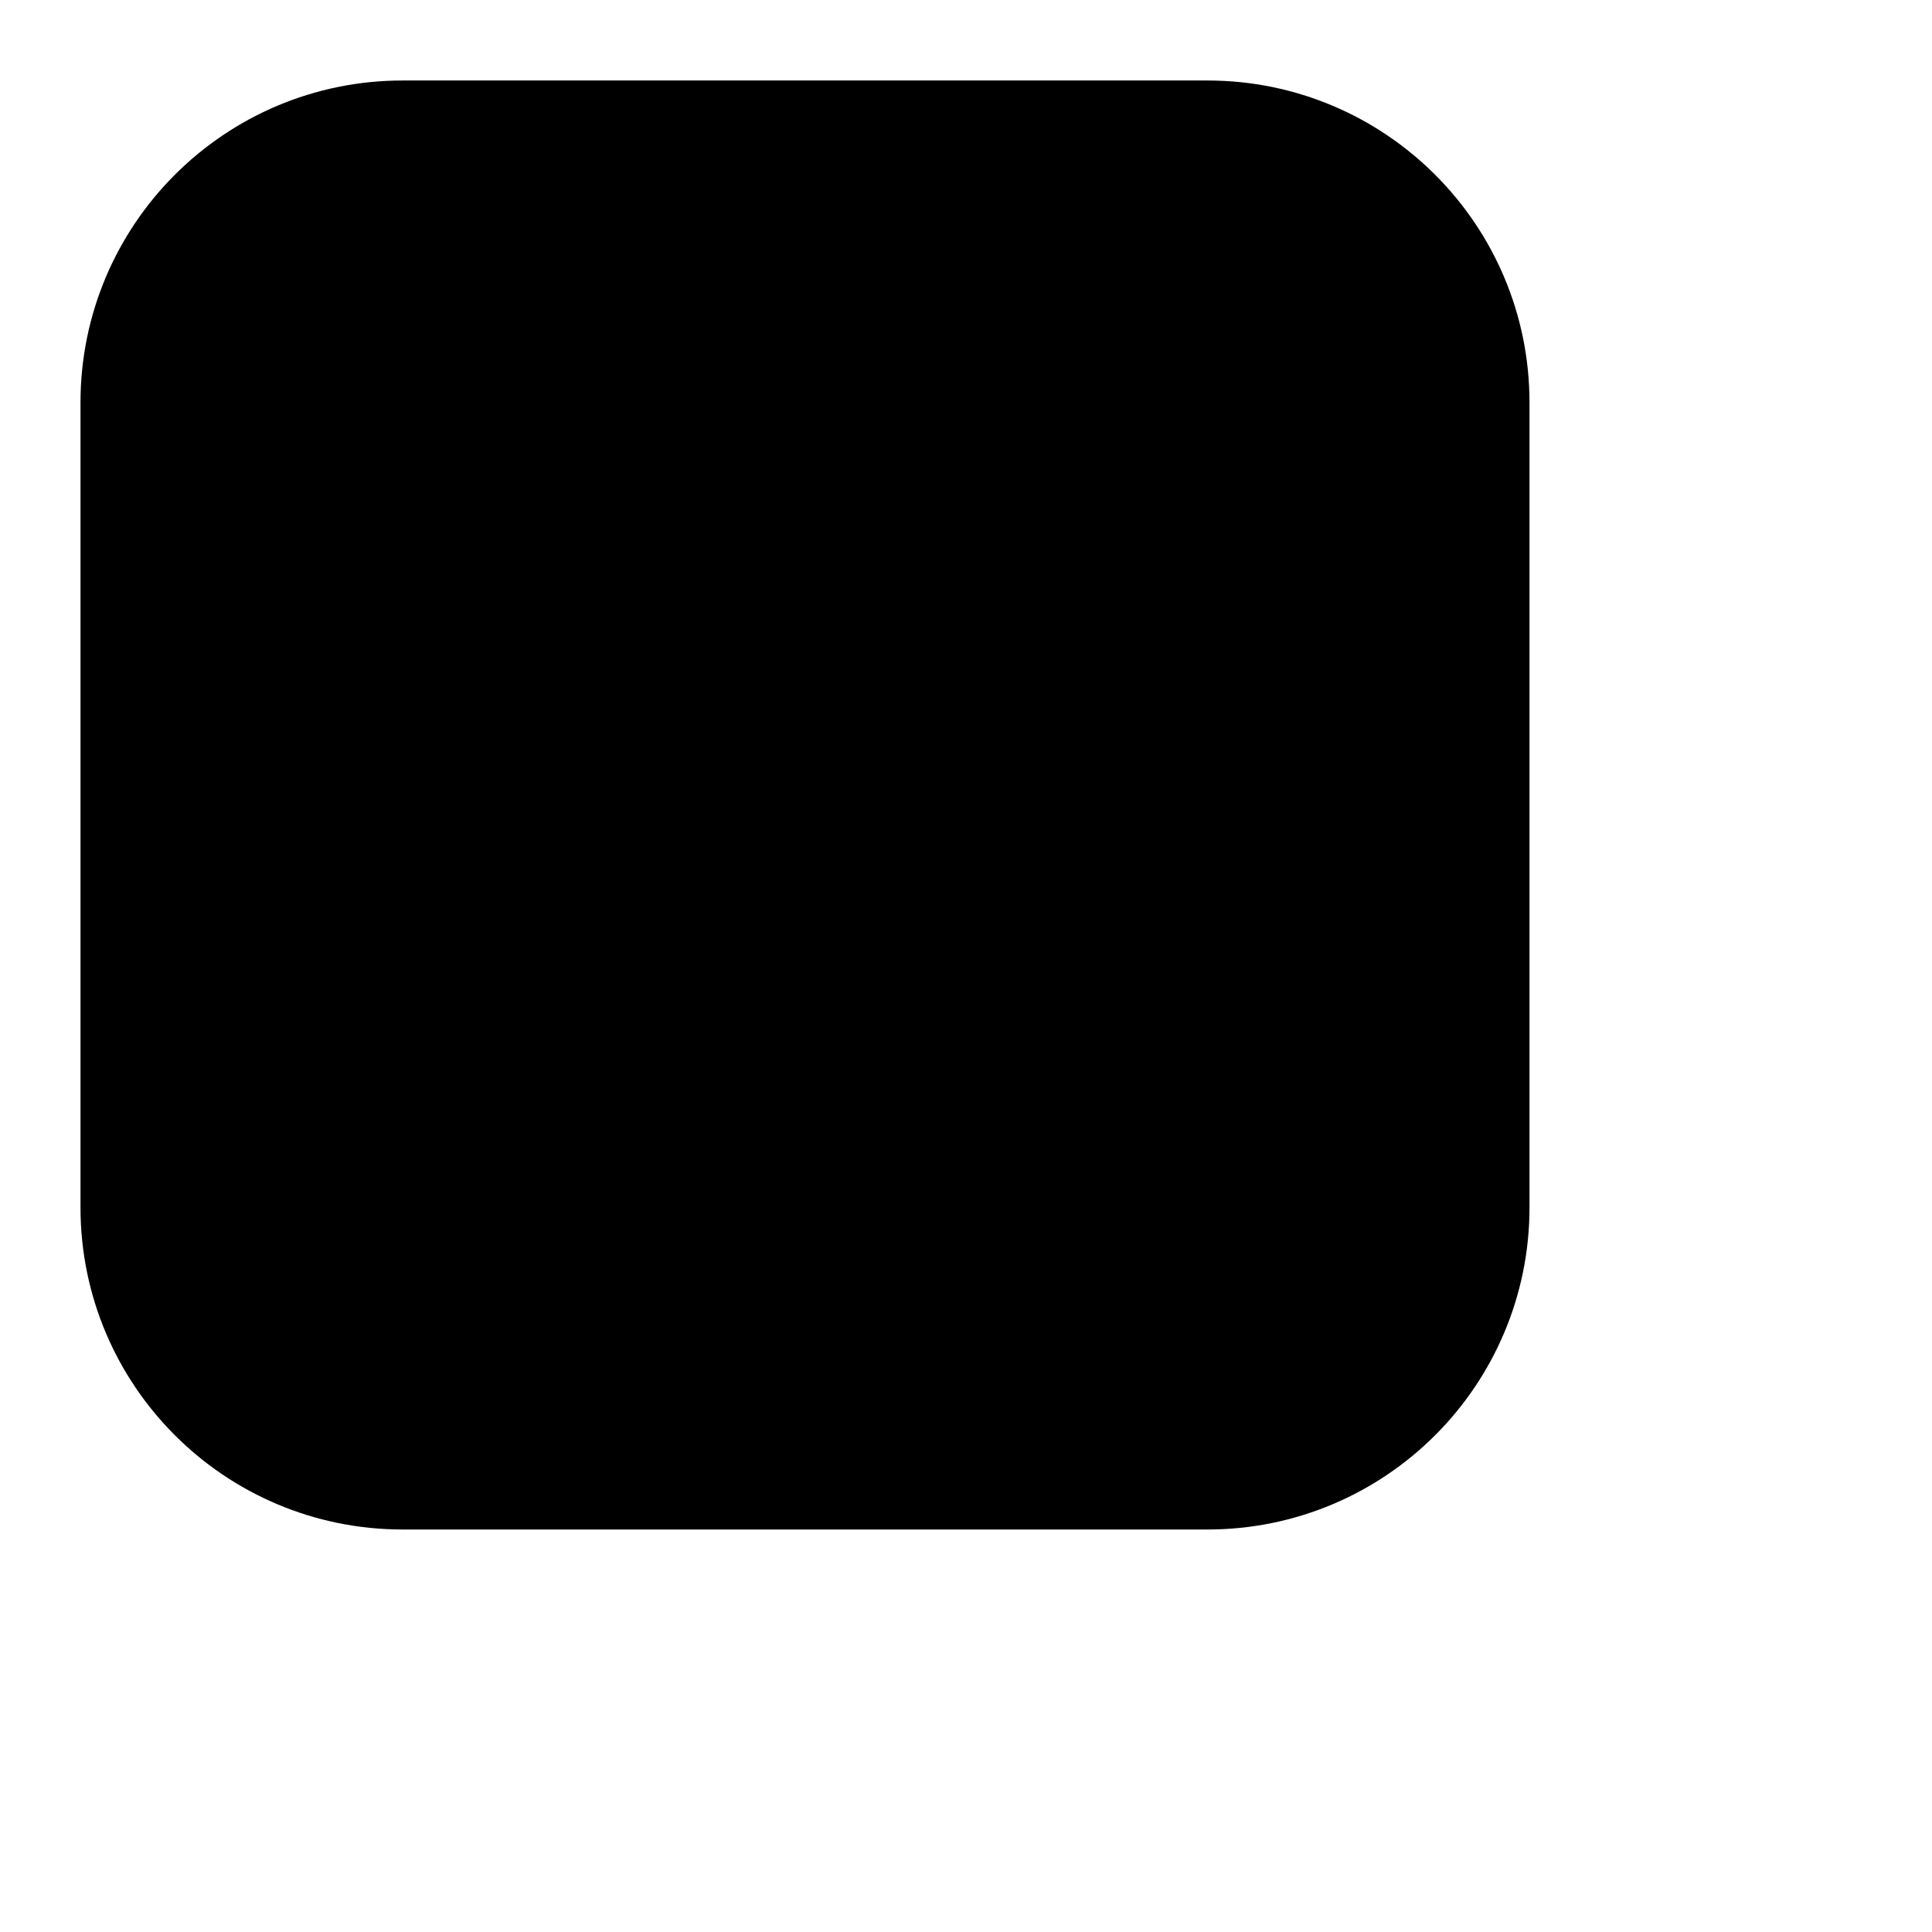
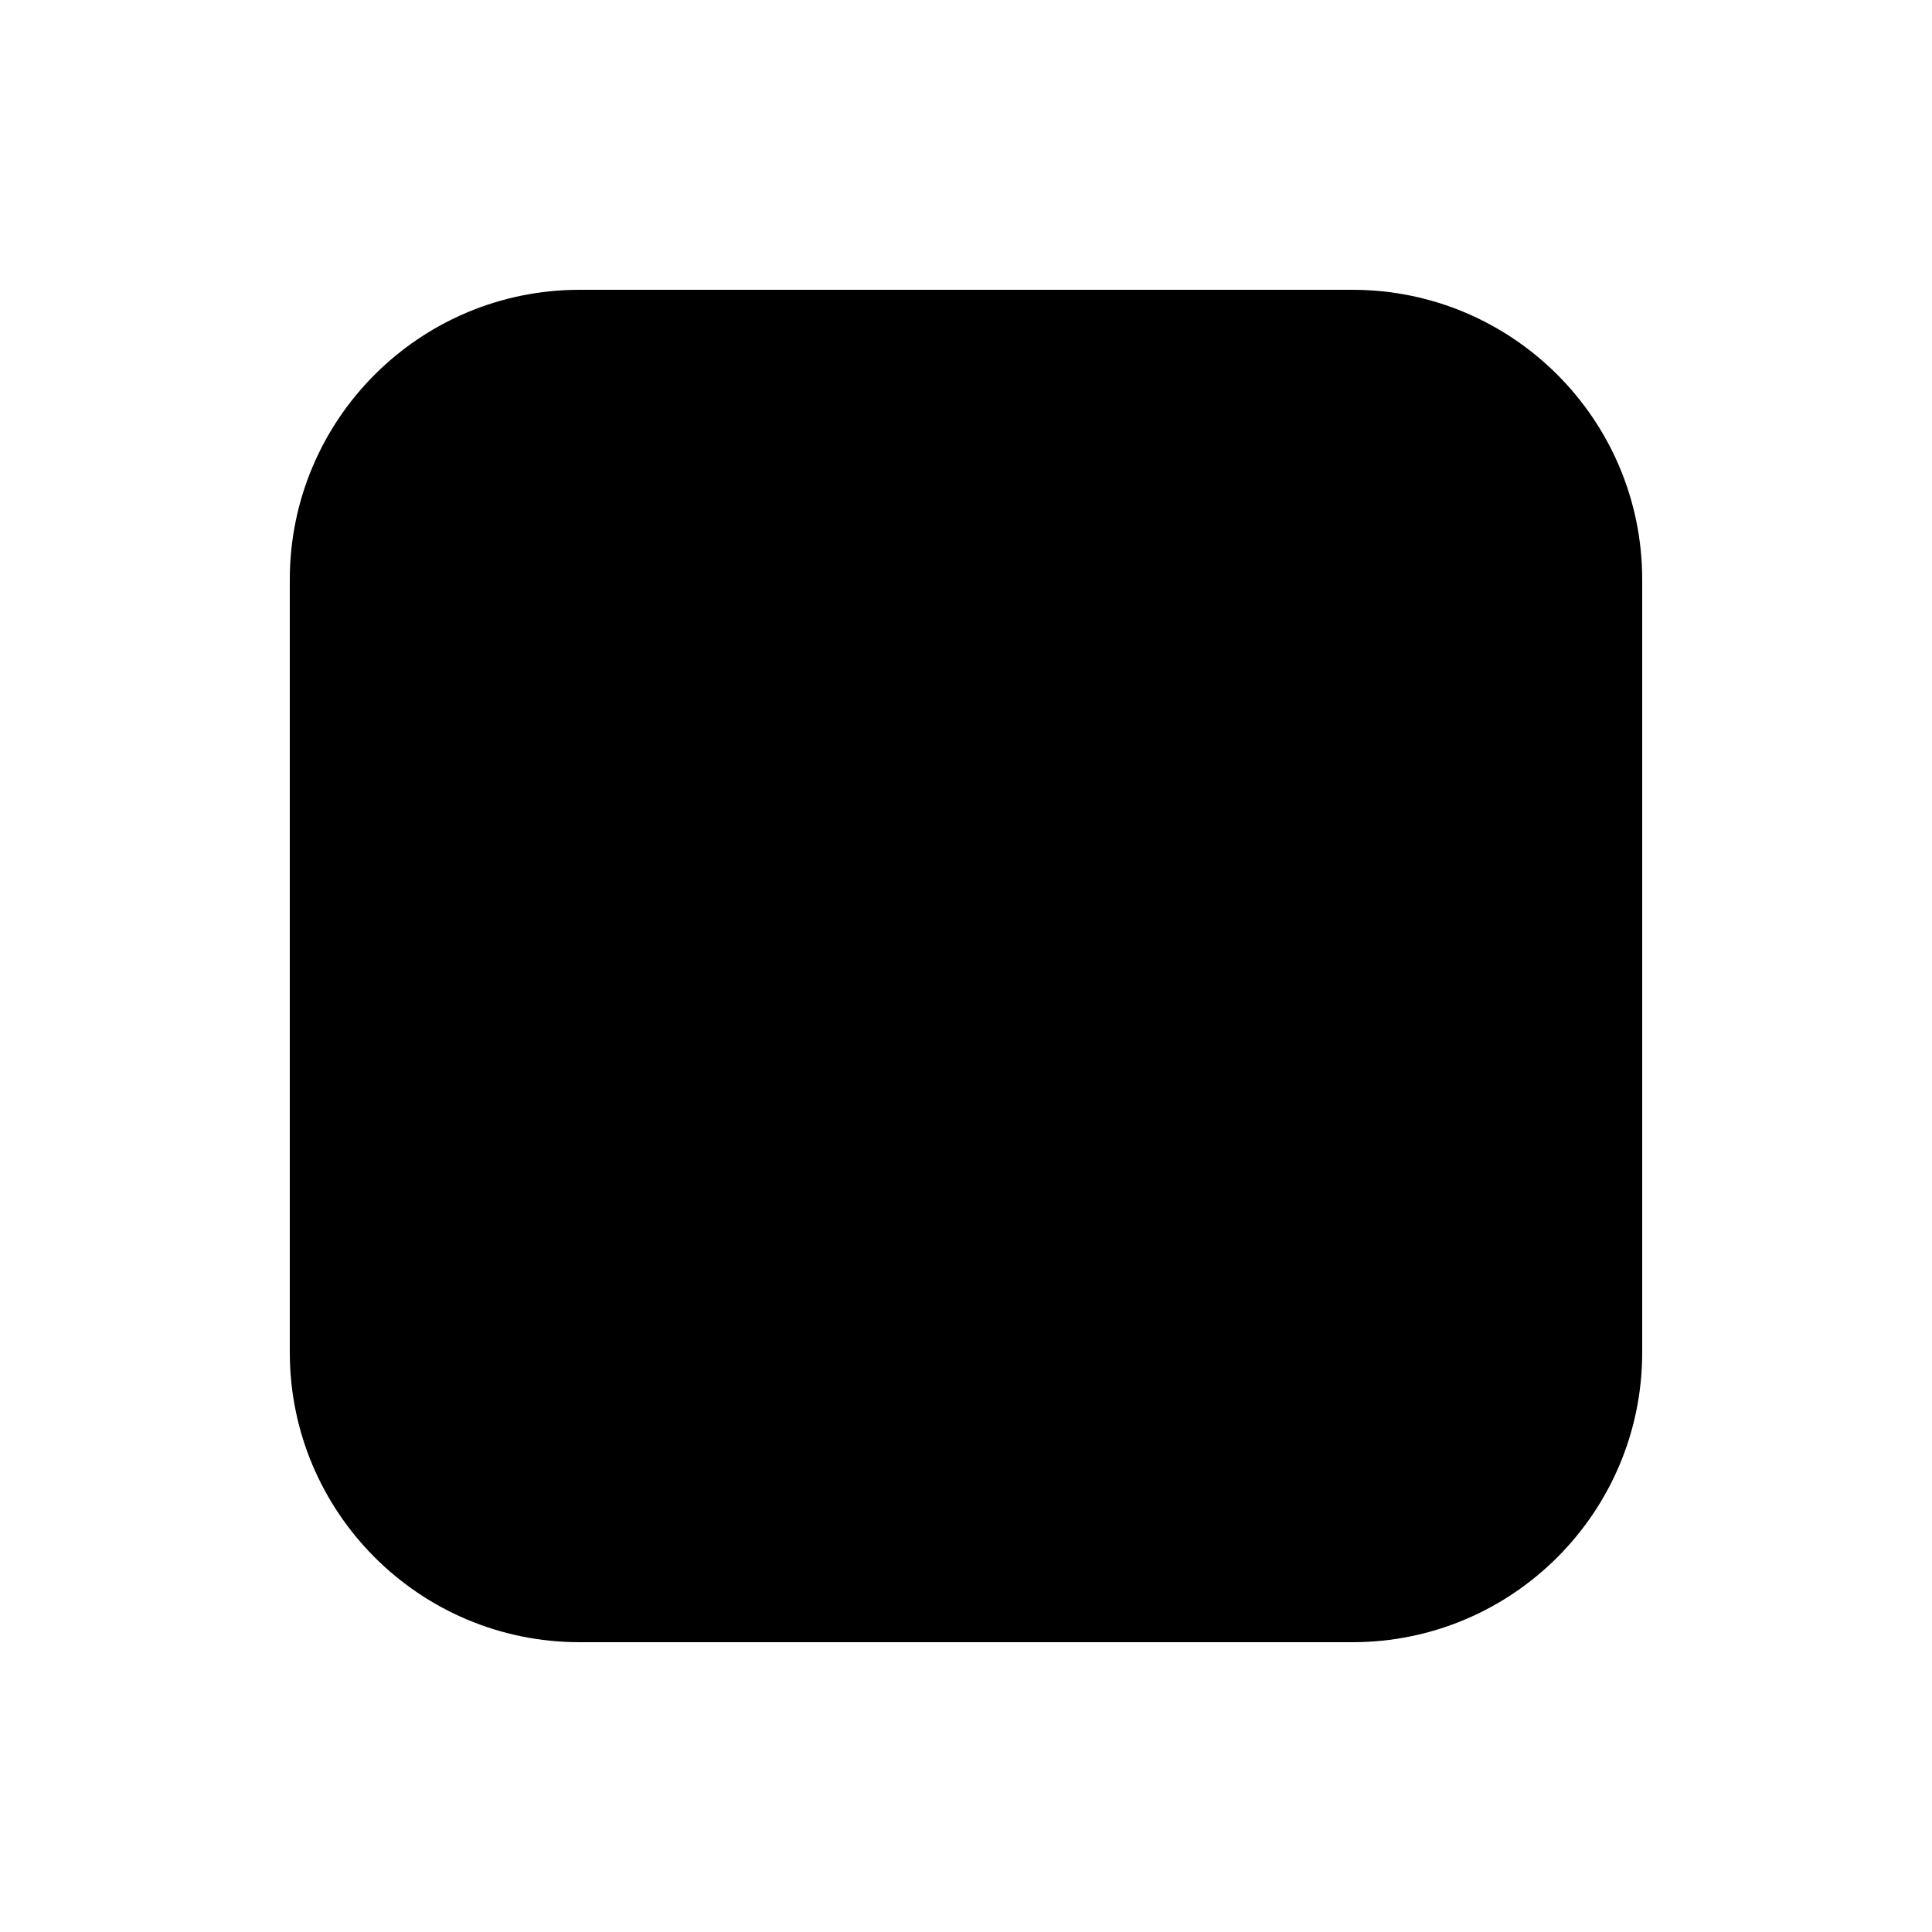
- <svg xmlns="http://www.w3.org/2000/svg" width="1em" height="1em" viewBox="0 0 24 24" fill="currentColor">
-   <rect x="2" y="2" width="16" height="16" rx="3" stroke="currentColor" stroke-width="2" />
+ <svg xmlns="http://www.w3.org/2000/svg" width="1em" height="1em" viewBox="0 0 16 20" fill="none">
+   <rect x="1" y="3" width="14" height="14" rx="3" fill="currentColor" />
+   <rect x="1" y="3" width="14" height="14" rx="3" stroke="curentColor" stroke-width="2" />
</svg>
